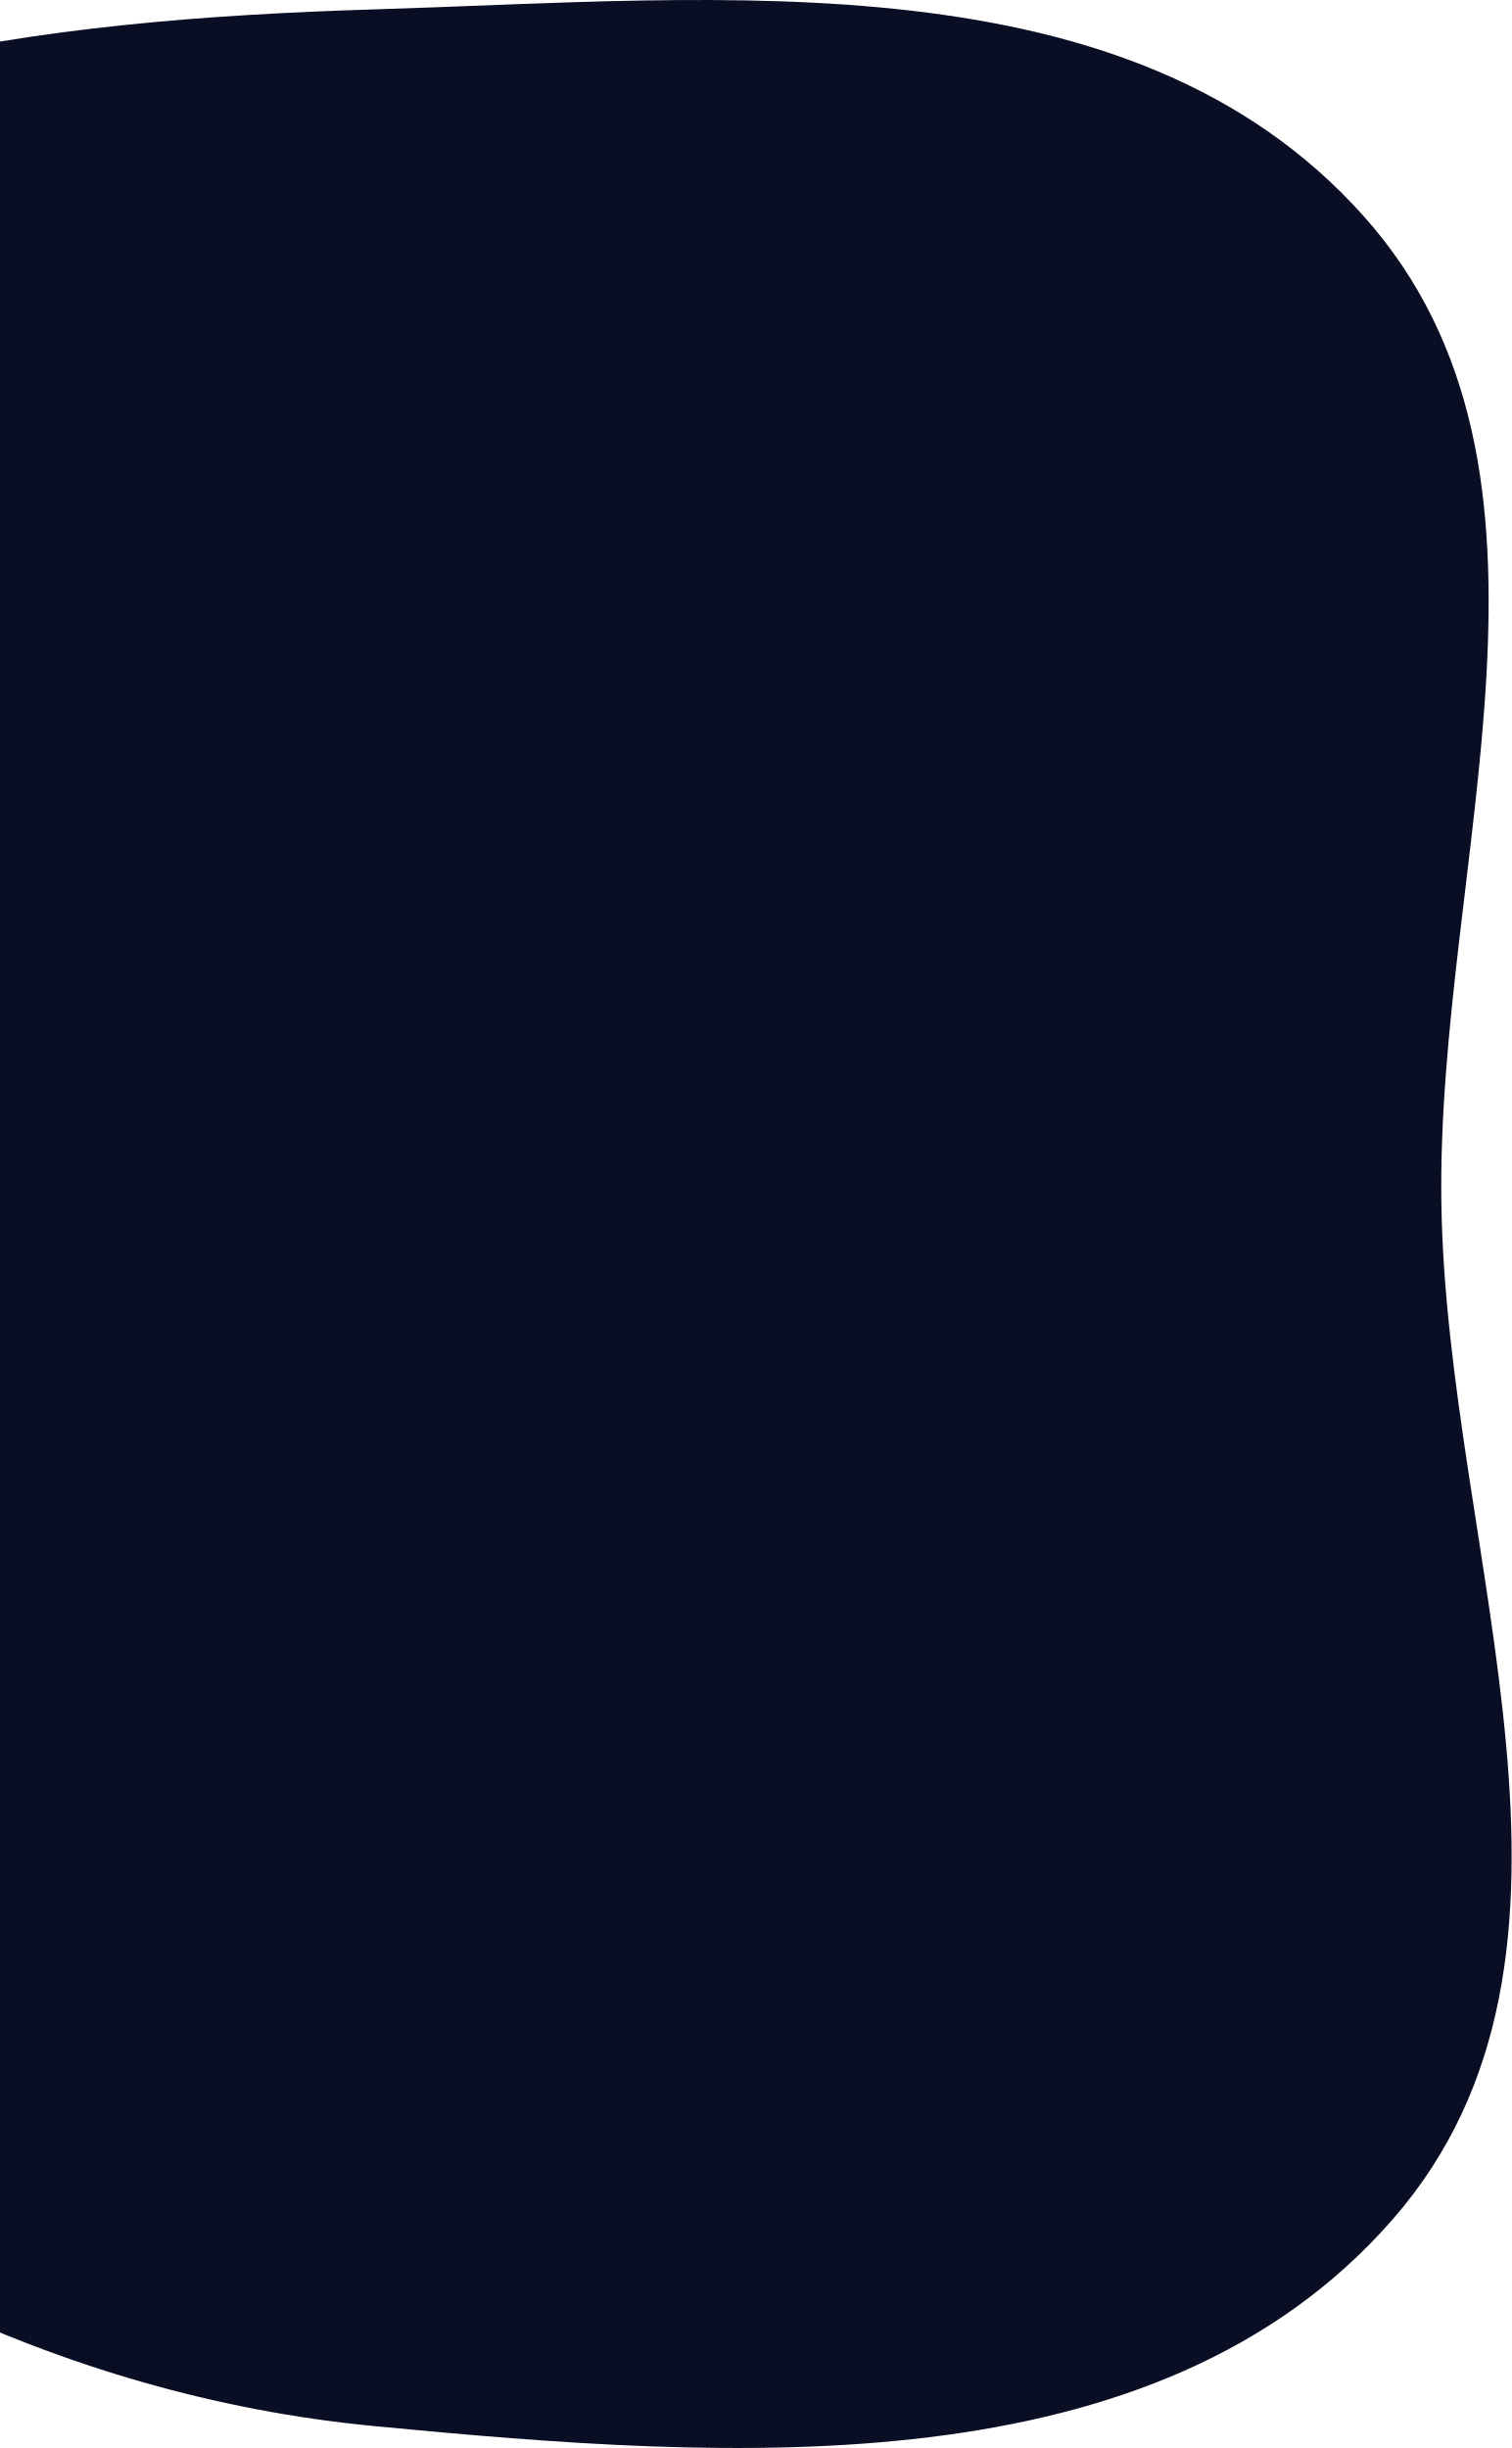
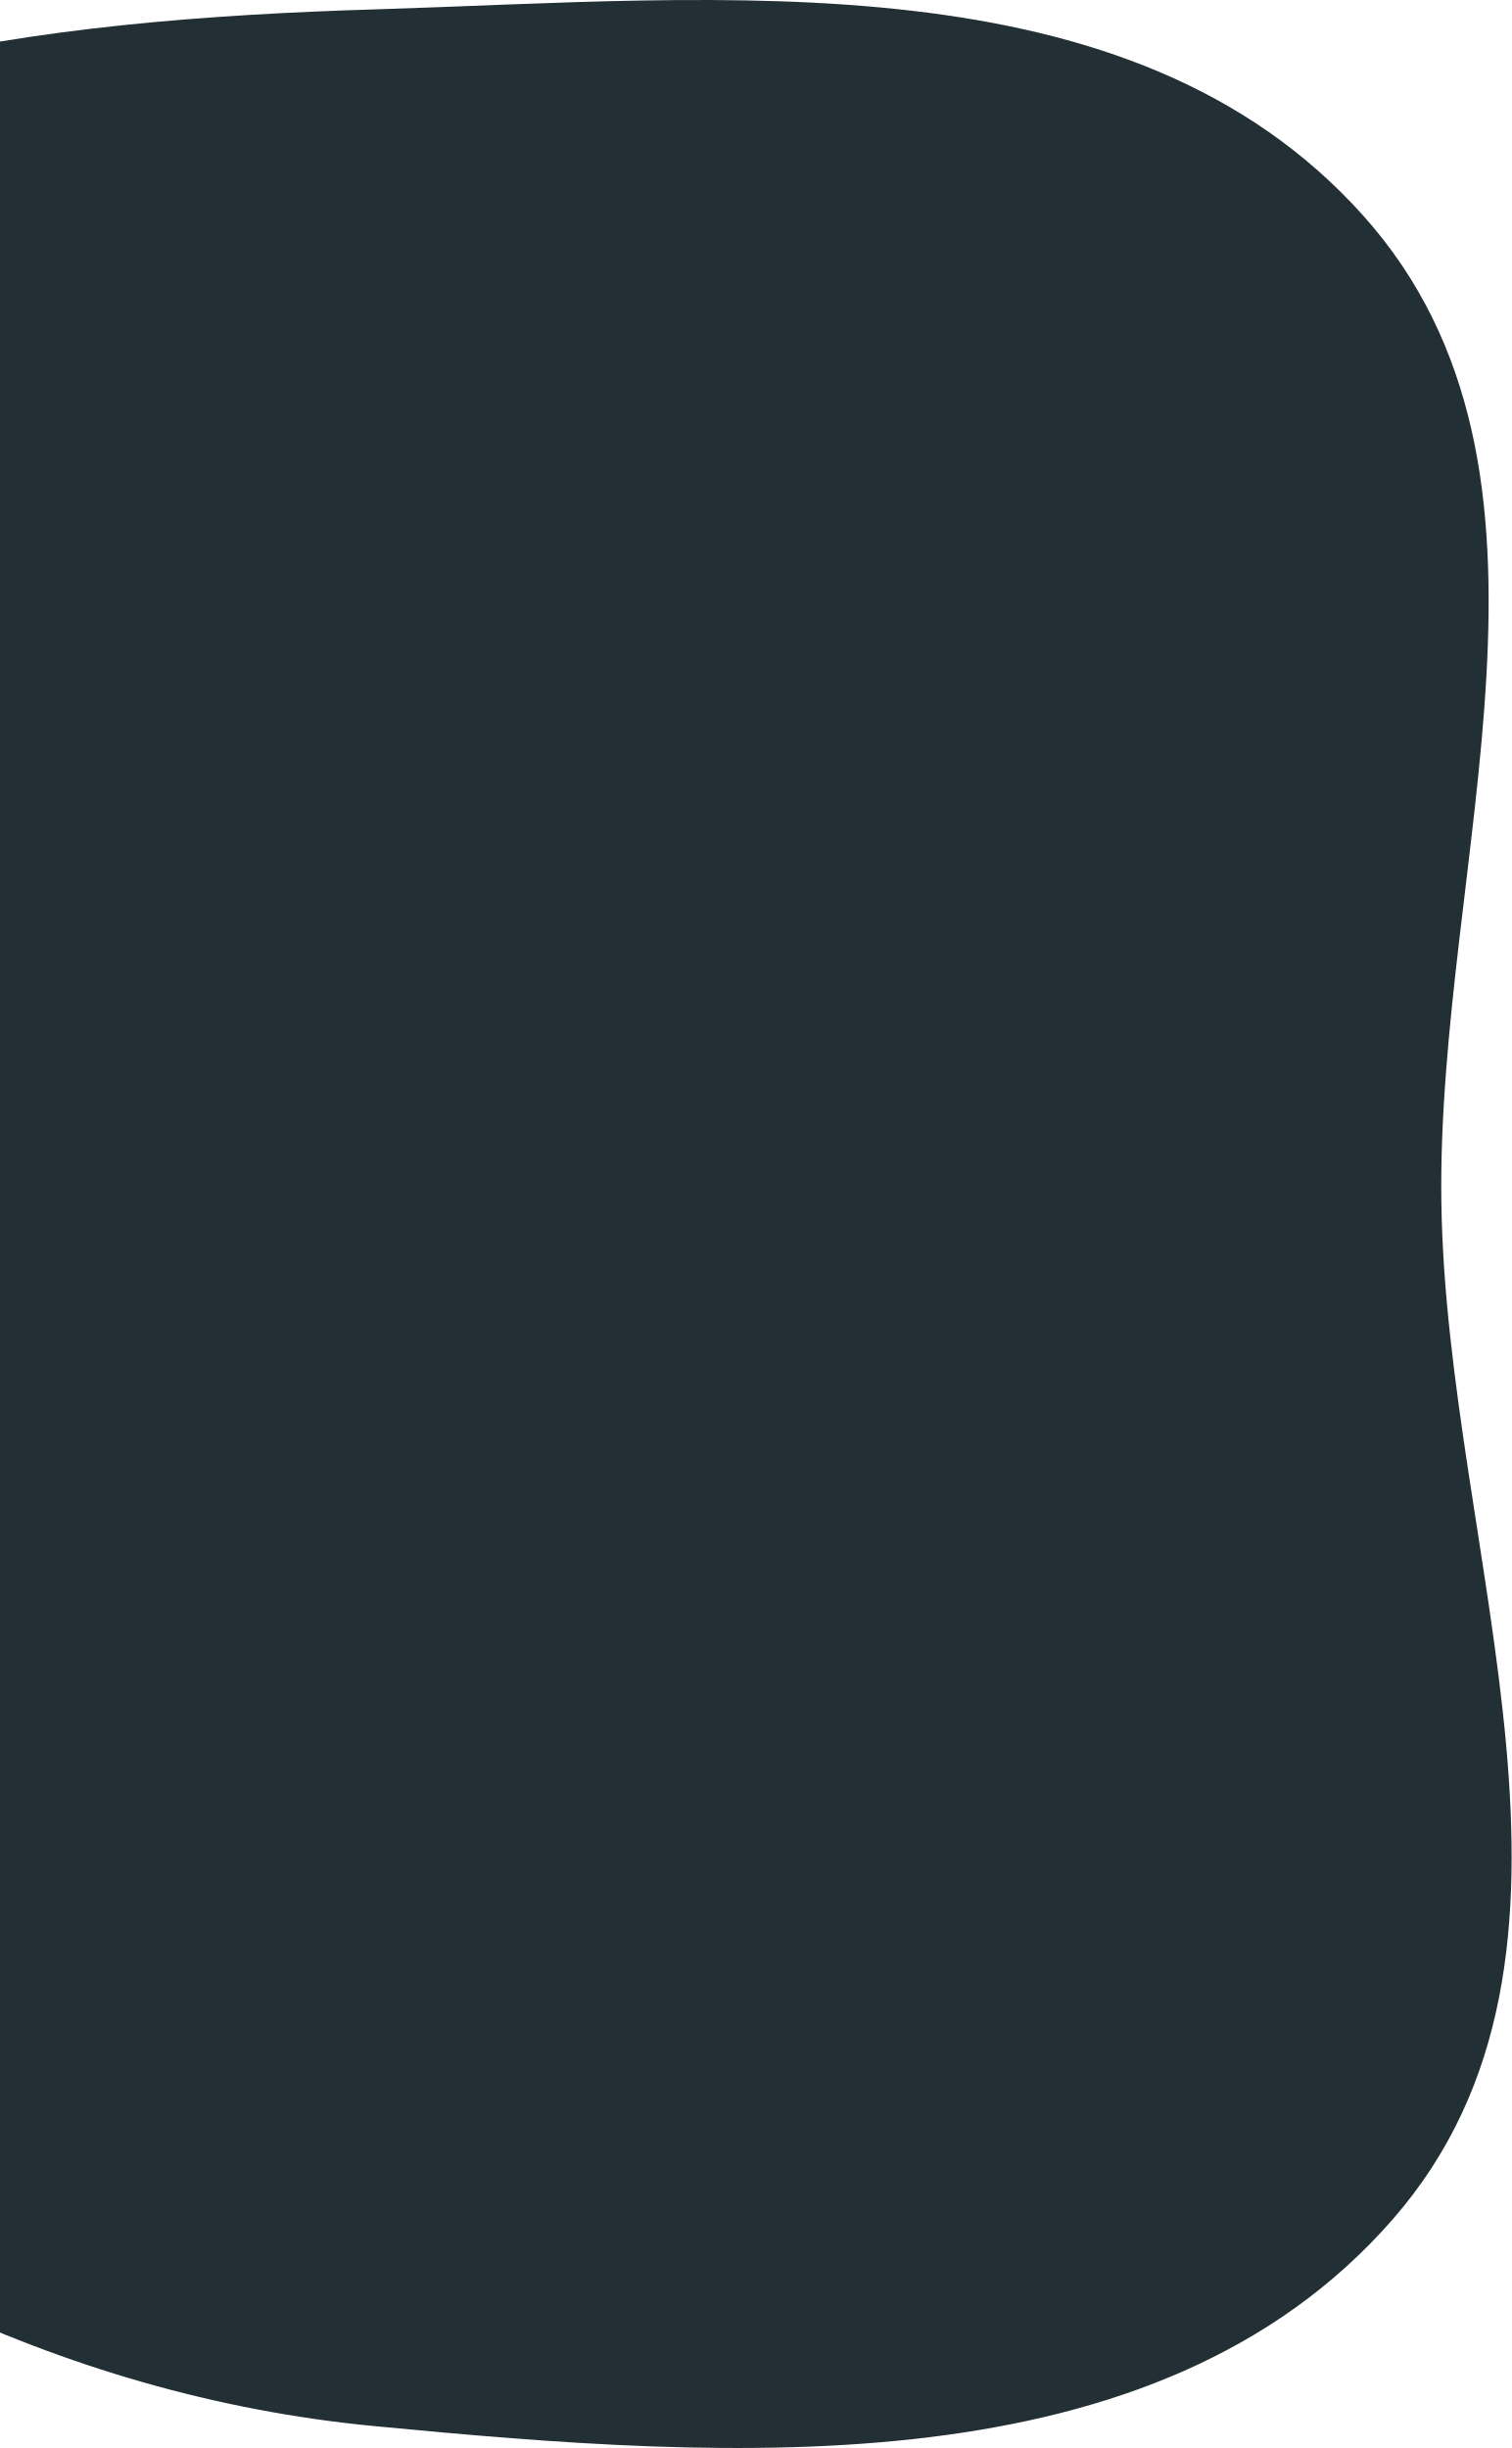
<svg xmlns="http://www.w3.org/2000/svg" width="92" height="149" viewBox="0 0 92 149" fill="none">
-   <path fill-rule="evenodd" clip-rule="evenodd" d="M22.777 0.572C44.081 -0.079 68.792 -2.732 82.981 13.139C96.913 28.722 87.418 52.337 87.724 73.218C88.038 94.676 98.887 118.892 84.766 135.078C70.373 151.577 44.598 149.758 22.777 147.667C3.371 145.807 -13.498 136.841 -28.348 124.236C-44.944 110.151 -63.828 94.93 -64.939 73.218C-66.08 50.908 -51.074 30.976 -33.848 16.71C-18.145 3.705 2.38 1.196 22.777 0.572Z" fill="#090E24" />
+   <path fill-rule="evenodd" clip-rule="evenodd" d="M22.777 0.572C44.081 -0.079 68.792 -2.732 82.981 13.139C96.913 28.722 87.418 52.337 87.724 73.218C88.038 94.676 98.887 118.892 84.766 135.078C70.373 151.577 44.598 149.758 22.777 147.667C3.371 145.807 -13.498 136.841 -28.348 124.236C-44.944 110.151 -63.828 94.93 -64.939 73.218C-66.08 50.908 -51.074 30.976 -33.848 16.71C-18.145 3.705 2.38 1.196 22.777 0.572Z" fill="#222F35" />
</svg>
